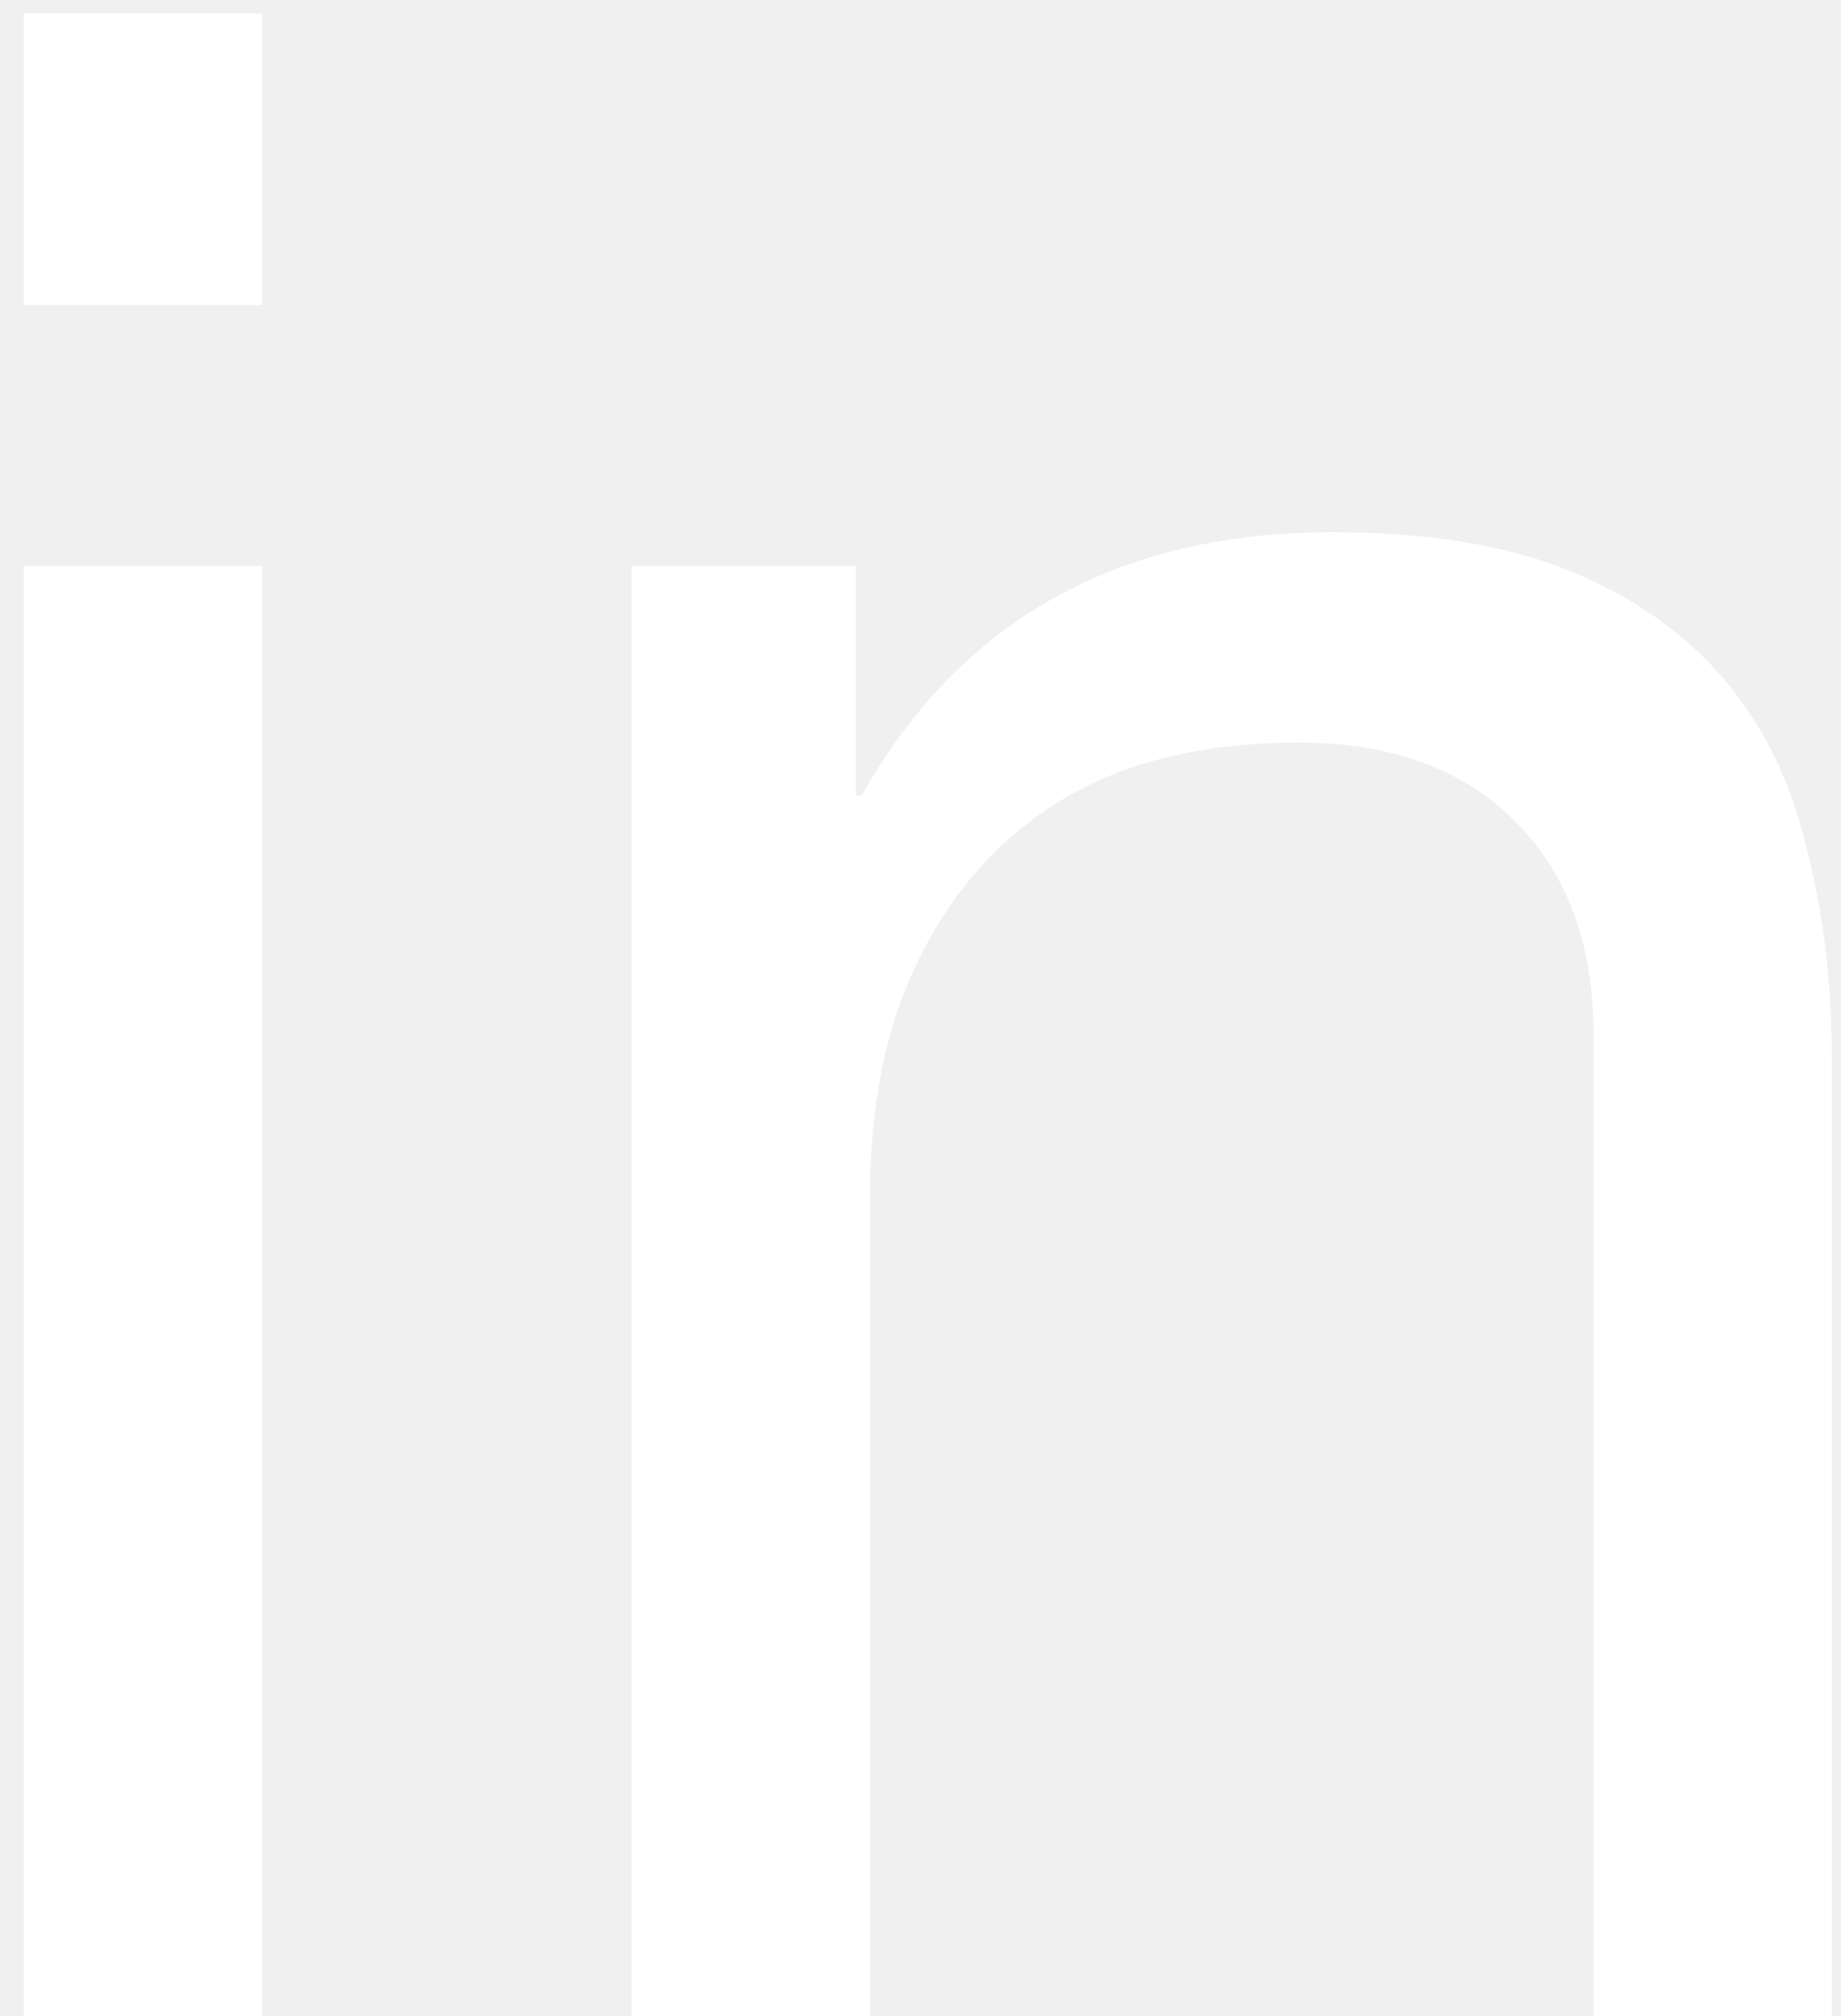
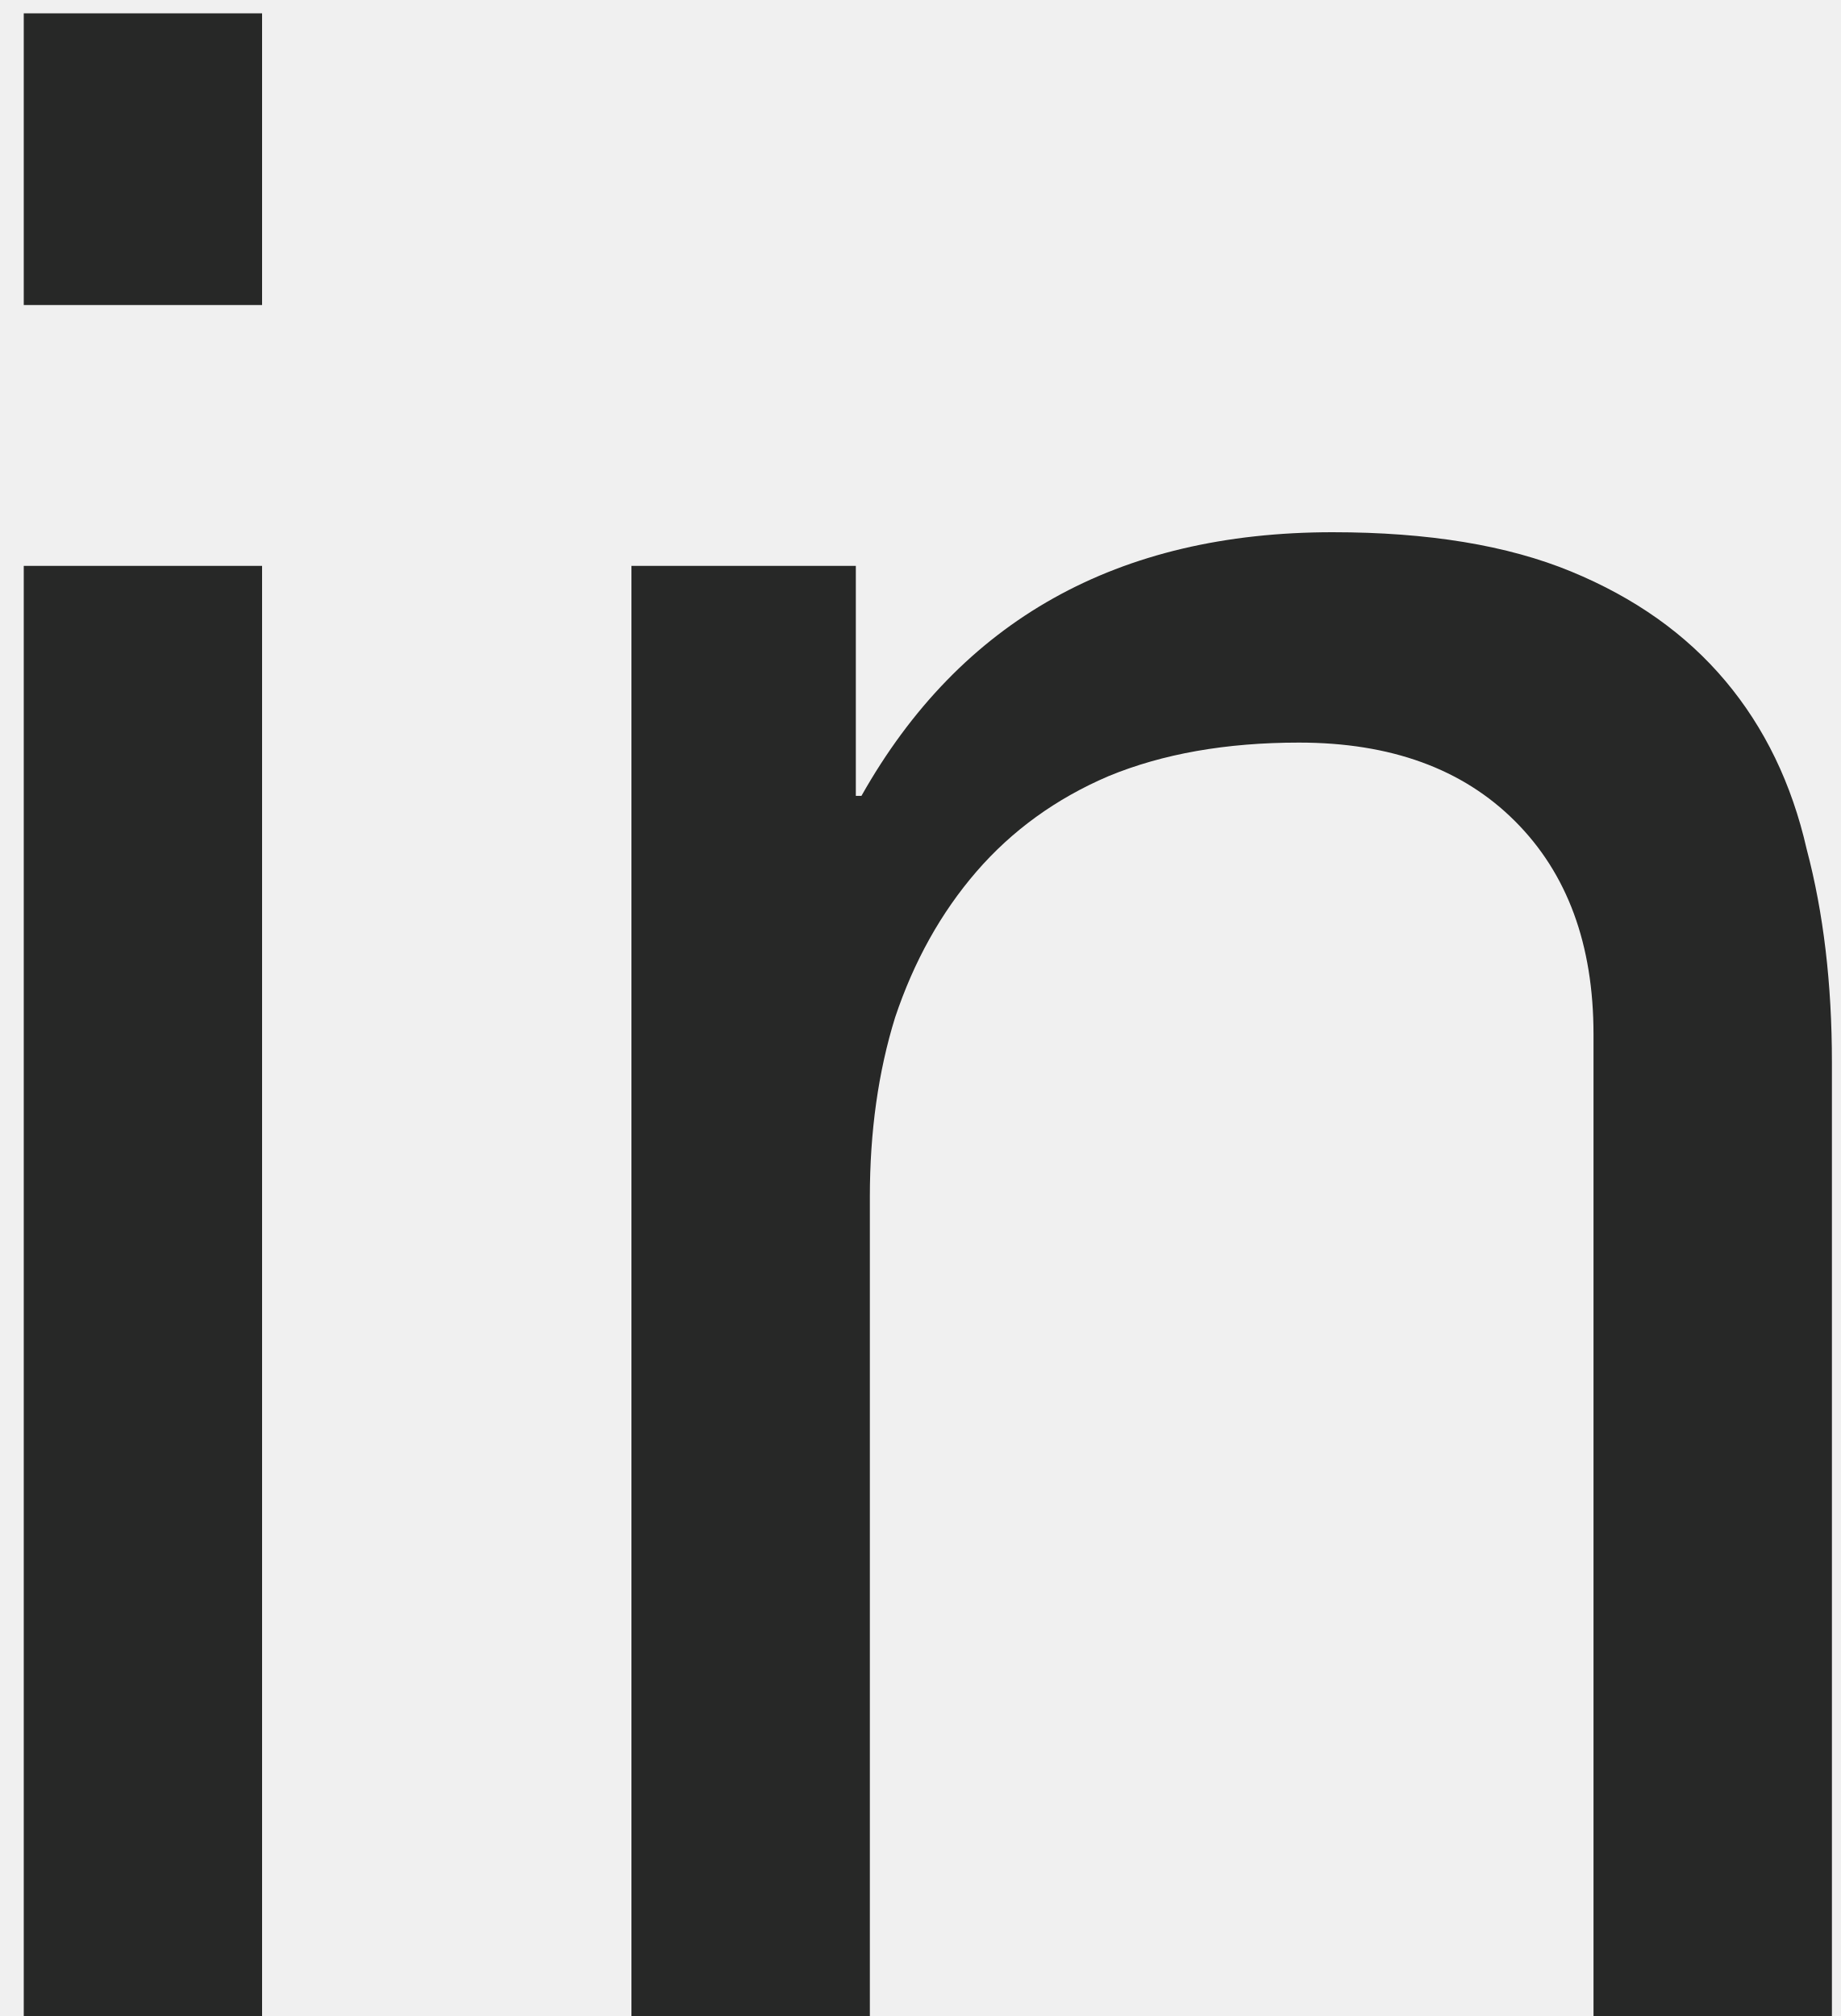
<svg xmlns="http://www.w3.org/2000/svg" width="21" height="23" viewBox="0 0 21 23" fill="none">
-   <path d="M2.99 3.48V0.152H0.271V3.48H2.99ZM0.271 6.456V23H2.99V6.456H0.271ZM7.204 6.456V23H9.924V13.656C9.924 12.909 10.02 12.227 10.212 11.608C10.426 10.968 10.735 10.413 11.14 9.944C11.546 9.475 12.047 9.112 12.644 8.856C13.263 8.6 13.988 8.472 14.82 8.472C15.866 8.472 16.687 8.771 17.284 9.368C17.882 9.965 18.18 10.776 18.18 11.8V23H20.9V12.12C20.9 11.224 20.804 10.413 20.612 9.688C20.442 8.941 20.132 8.301 19.684 7.768C19.236 7.235 18.65 6.819 17.924 6.52C17.199 6.221 16.292 6.072 15.204 6.072C12.751 6.072 10.959 7.075 9.828 9.08H9.764V6.456H7.204Z" fill="white" />
+   <path d="M2.99 3.48V0.152H0.271V3.48H2.99ZM0.271 6.456V23H2.99V6.456H0.271ZM7.204 6.456V23H9.924V13.656C9.924 12.909 10.02 12.227 10.212 11.608C10.426 10.968 10.735 10.413 11.14 9.944C11.546 9.475 12.047 9.112 12.644 8.856C13.263 8.6 13.988 8.472 14.82 8.472C15.866 8.472 16.687 8.771 17.284 9.368C17.882 9.965 18.18 10.776 18.18 11.8V23H20.9V12.12C20.9 11.224 20.804 10.413 20.612 9.688C20.442 8.941 20.132 8.301 19.684 7.768C19.236 7.235 18.65 6.819 17.924 6.52C17.199 6.221 16.292 6.072 15.204 6.072C12.751 6.072 10.959 7.075 9.828 9.08H9.764V6.456H7.204Z" fill="#272827" />
</svg>
